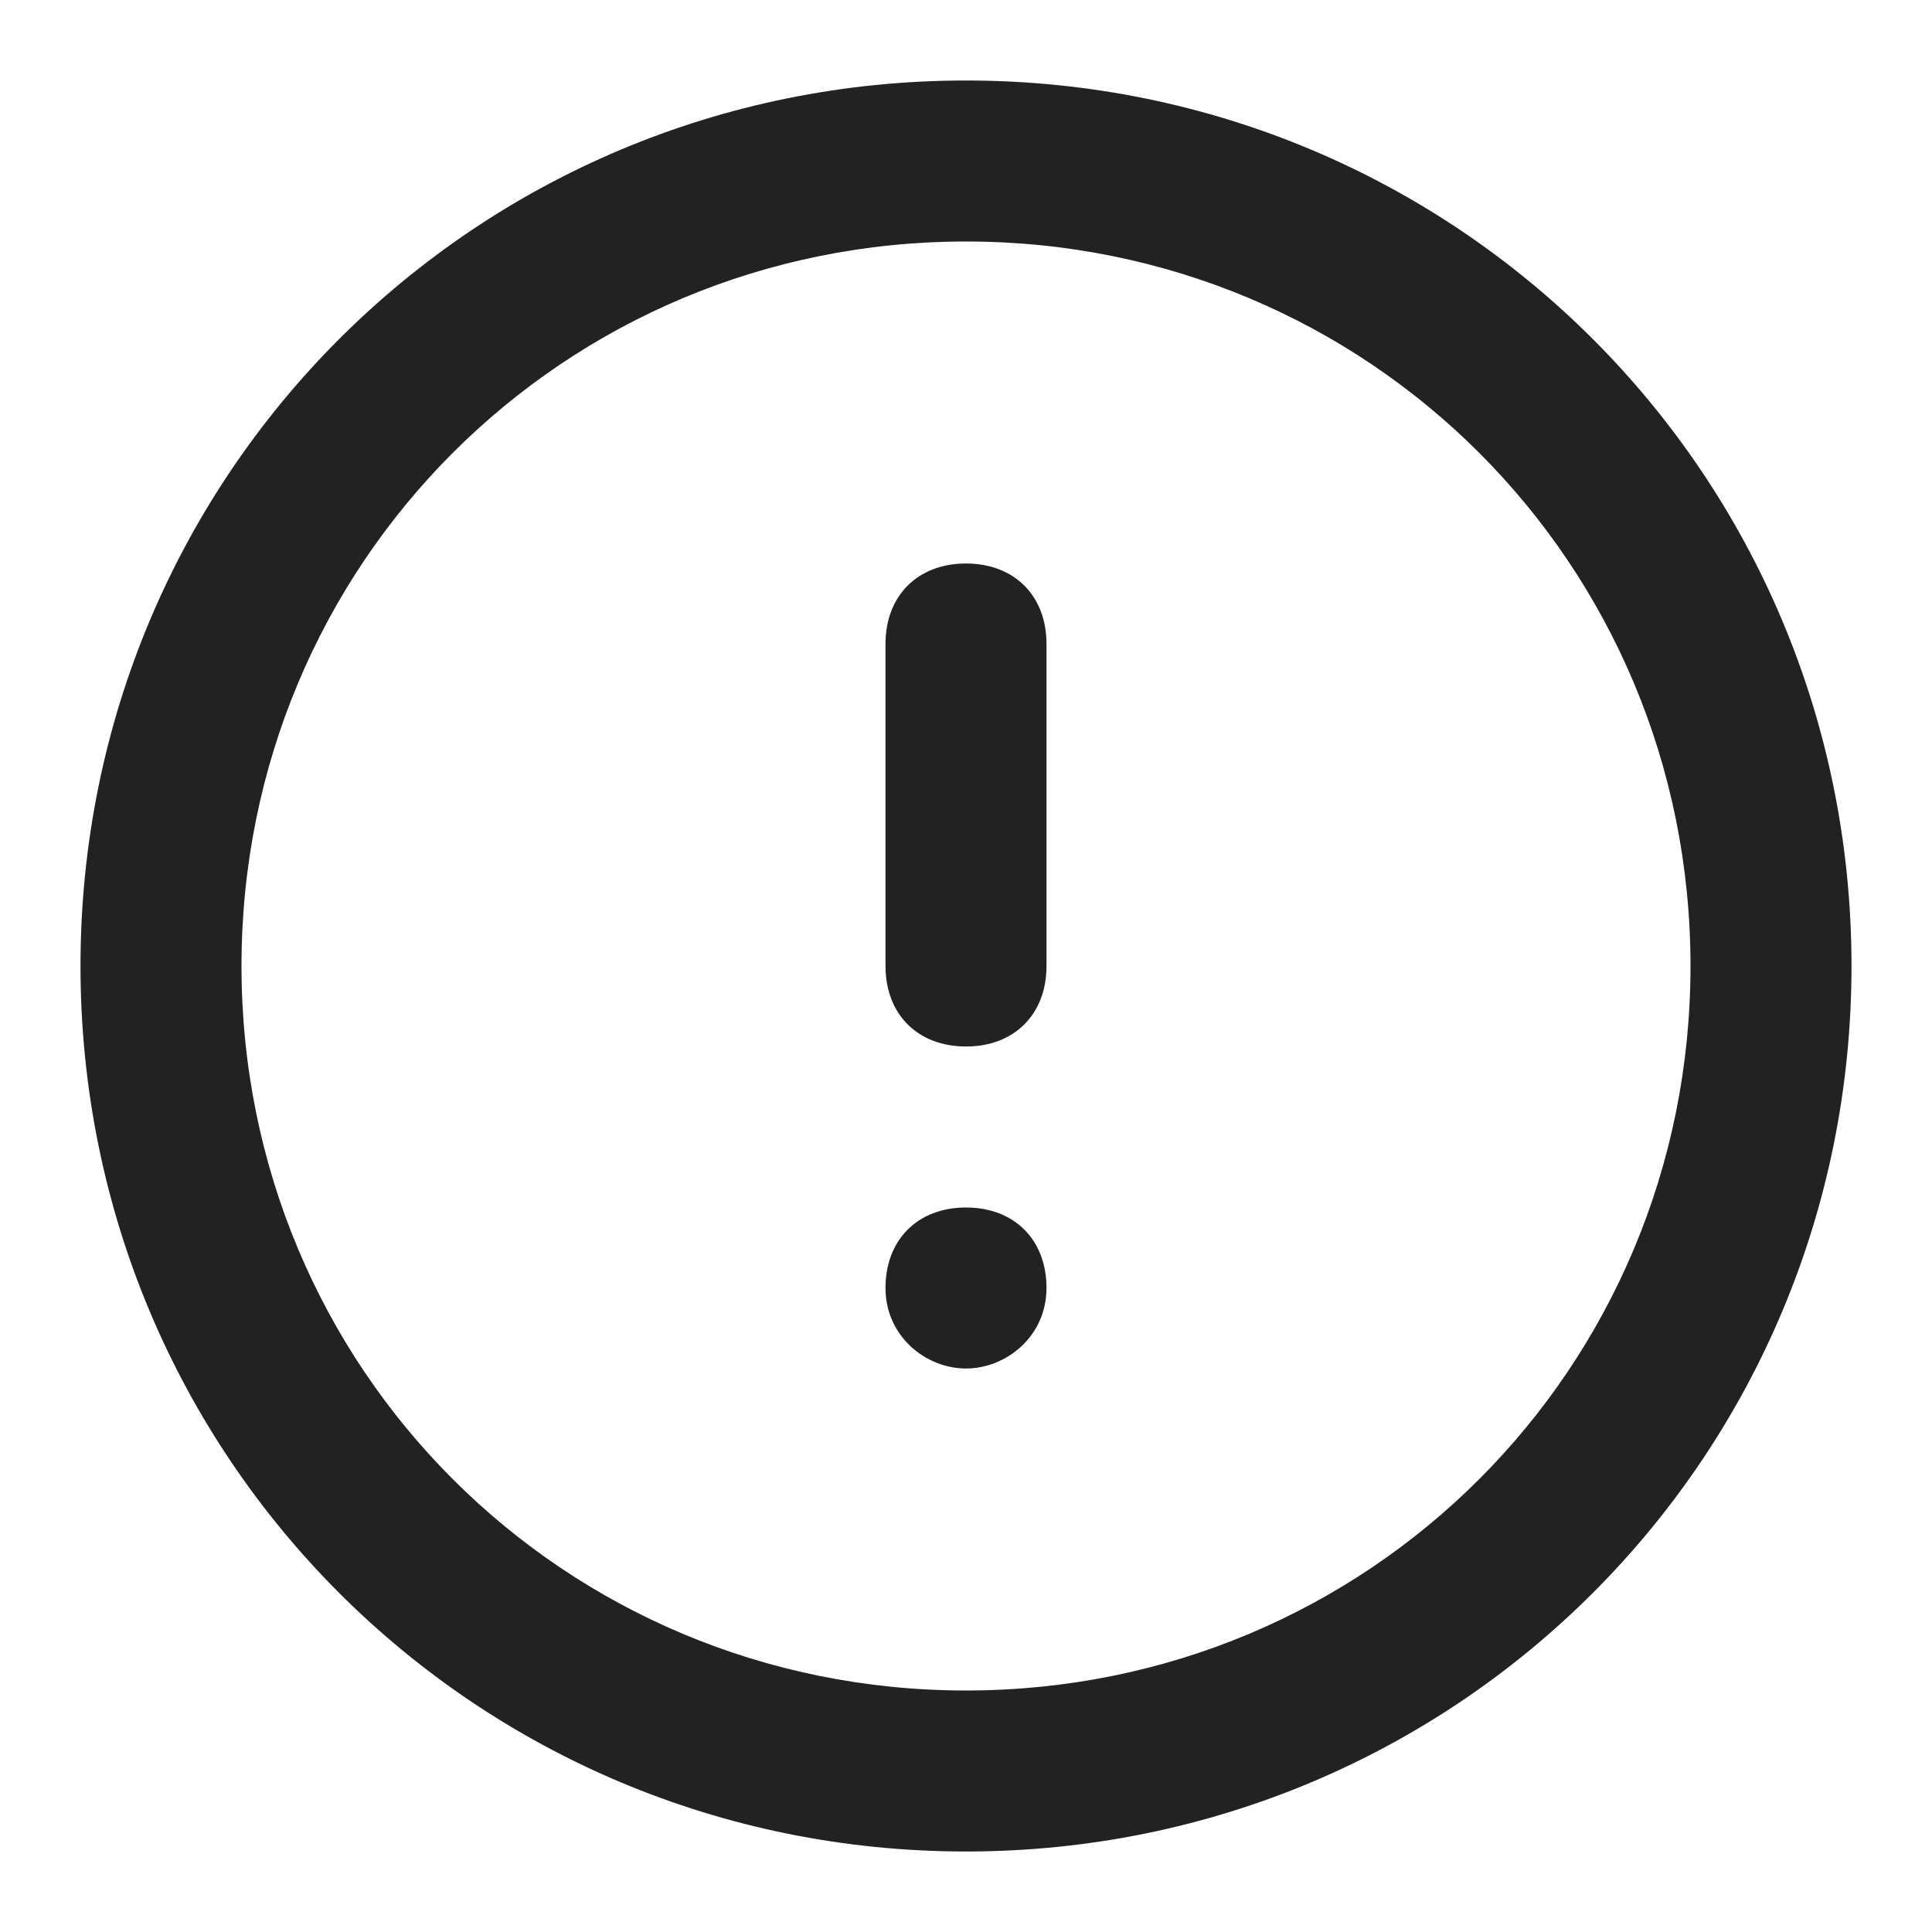
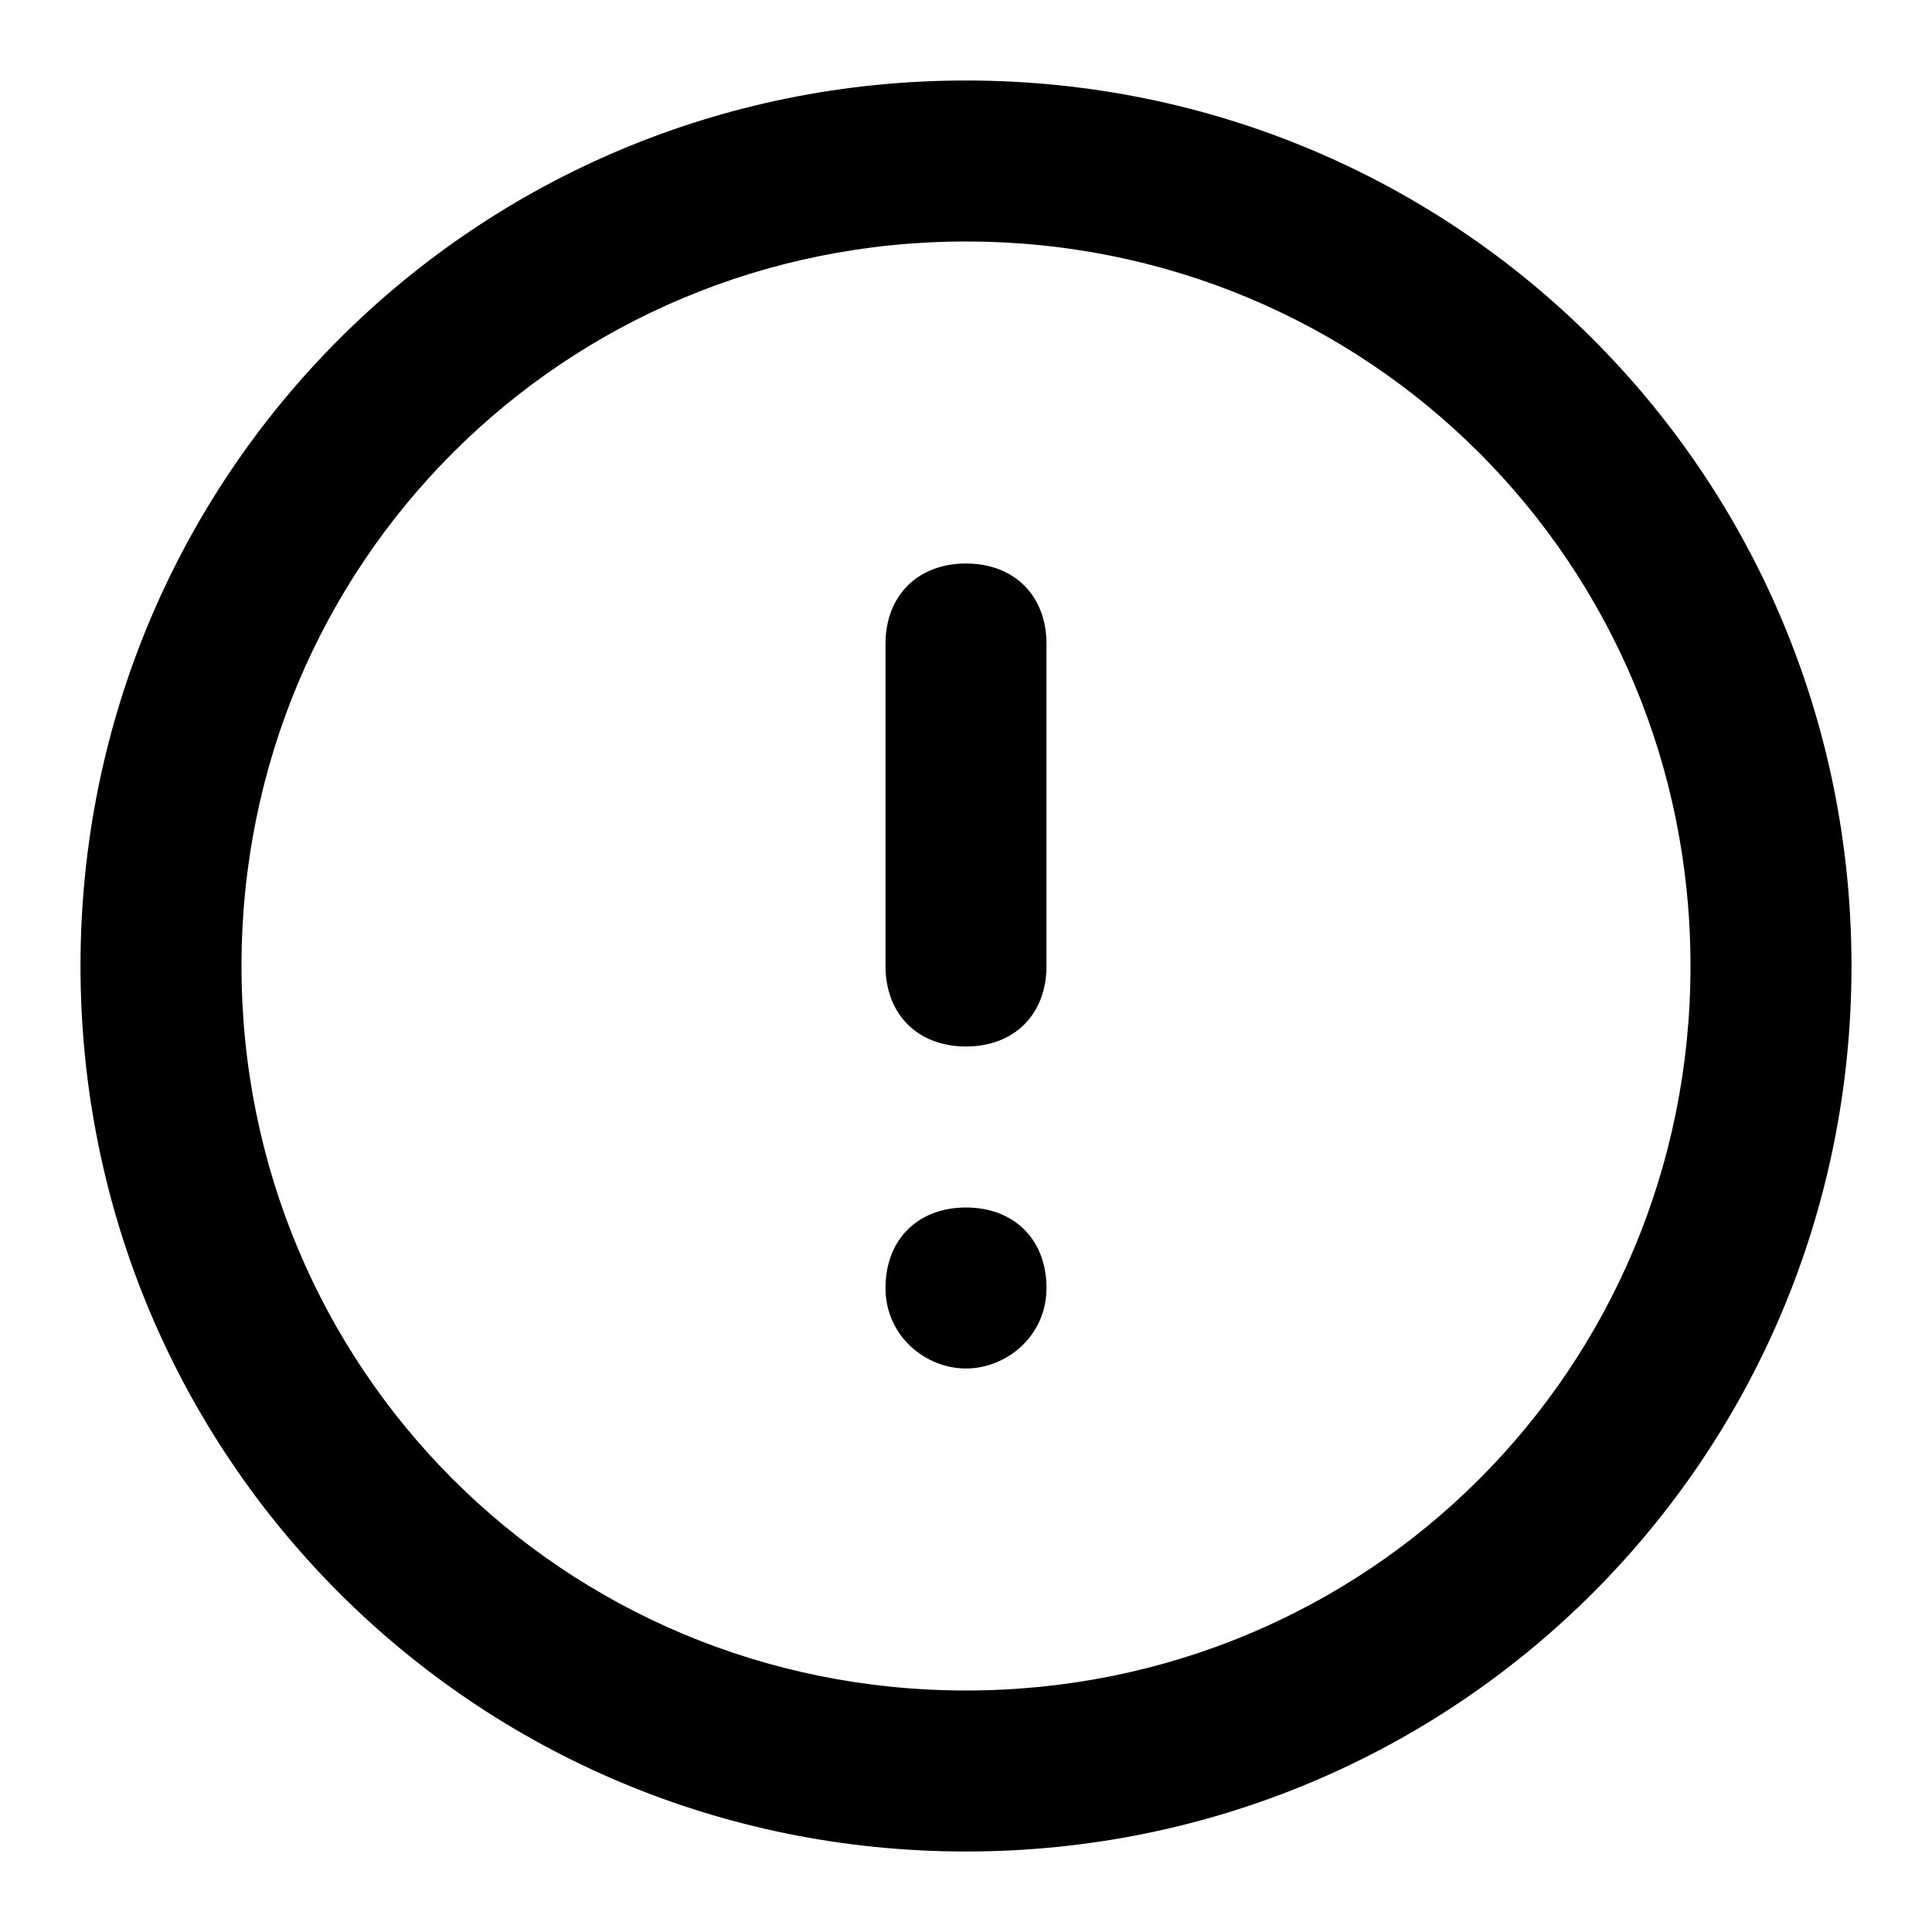
- <svg xmlns="http://www.w3.org/2000/svg" width="24" height="24" viewBox="0 0 24 24" fill="none">
-   <path d="M12 23C5.9 23 1 18.1 1 12C1 5.9 5.9 1 12 1C18.1 1 23 5.9 23 12C23 18.1 18.1 23 12 23ZM12 3C7 3 3 7 3 12C3 17 7 21 12 21C17 21 21 17 21 12C21 7 17 3 12 3ZM13 12V8C13 7.4 12.6 7 12 7C11.4 7 11 7.4 11 8V12C11 12.6 11.4 13 12 13C12.6 13 13 12.6 13 12ZM13 16C13 15.4 12.6 15 12 15C11.4 15 11 15.4 11 16C11 16.6 11.5 17 12 17C12.5 17 13 16.6 13 16Z" fill="#222222" />
+ <svg xmlns="http://www.w3.org/2000/svg" width="24" height="24" viewBox="0 0 24 24">
+   <path d="M12 23C5.9 23 1 18.1 1 12C1 5.9 5.9 1 12 1C18.1 1 23 5.9 23 12C23 18.1 18.1 23 12 23ZM12 3C7 3 3 7 3 12C3 17 7 21 12 21C17 21 21 17 21 12C21 7 17 3 12 3ZM13 12V8C13 7.4 12.6 7 12 7C11.4 7 11 7.4 11 8V12C11 12.6 11.4 13 12 13C12.6 13 13 12.6 13 12ZM13 16C13 15.4 12.6 15 12 15C11.4 15 11 15.4 11 16C11 16.6 11.5 17 12 17C12.5 17 13 16.6 13 16Z" />
</svg>
